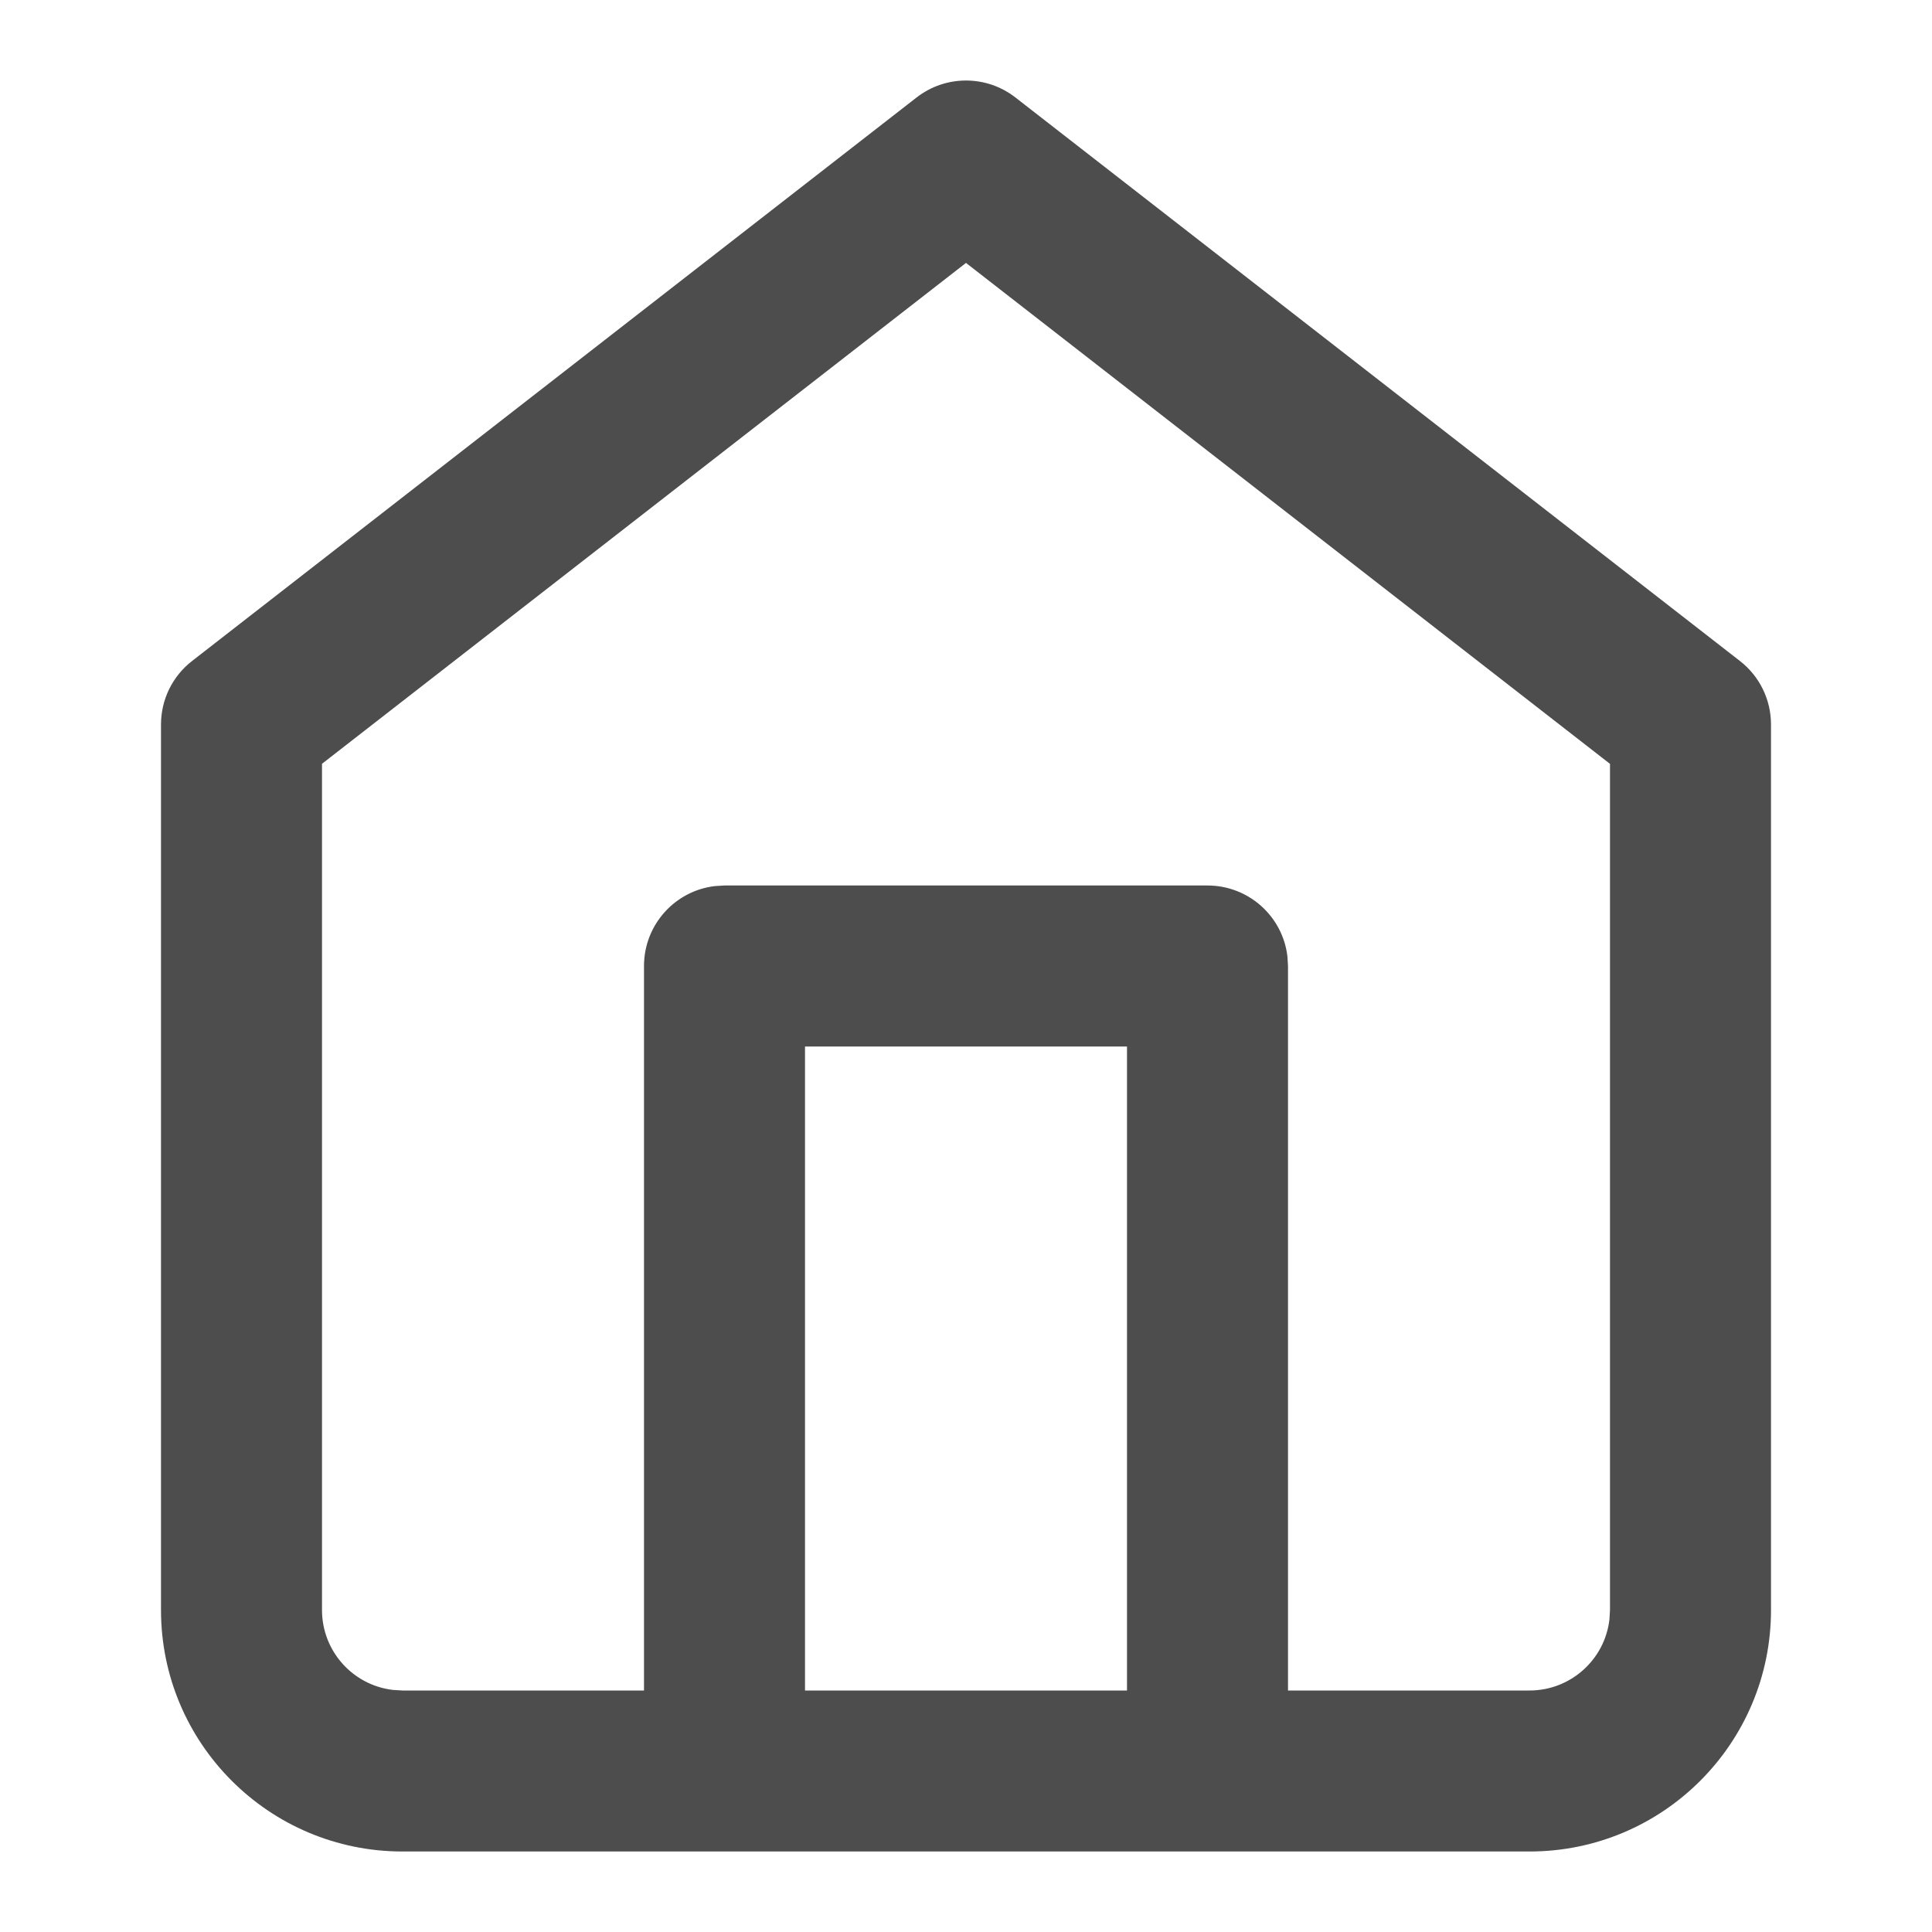
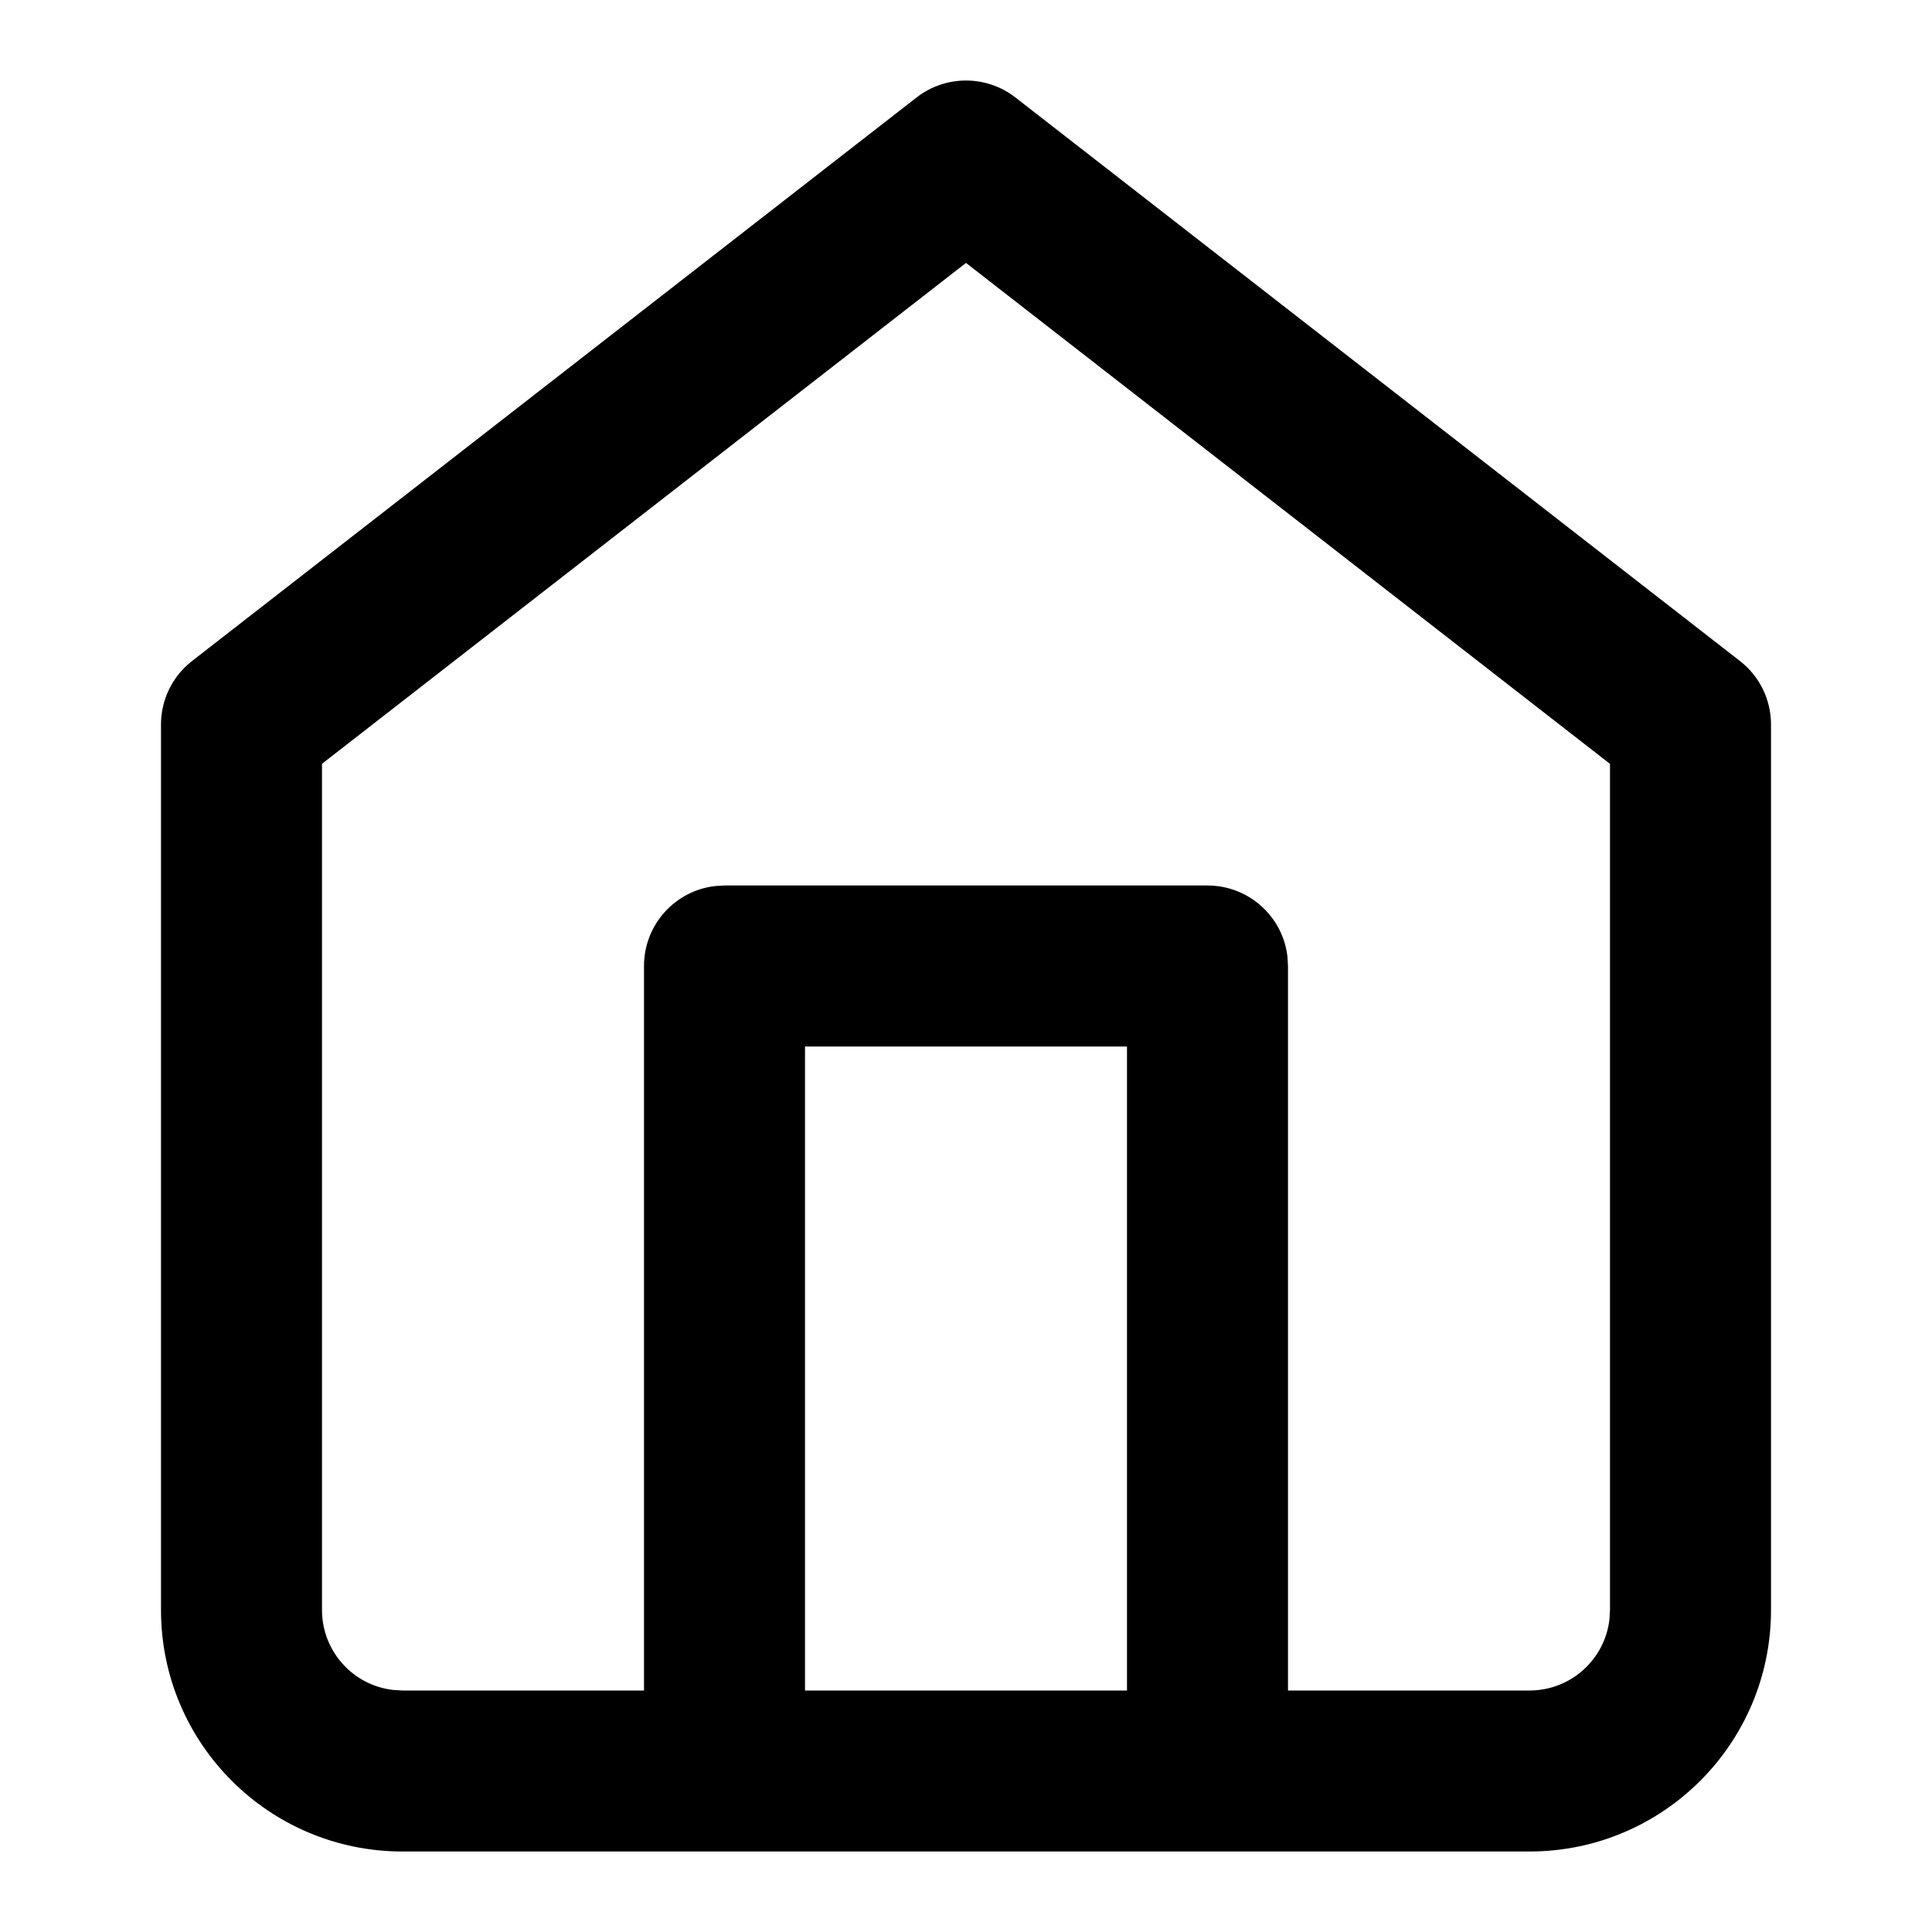
<svg xmlns="http://www.w3.org/2000/svg" width="24px" height="24px" viewBox="0 0 24 24" version="1.1">
  <g id="📸-Icon" stroke="none" stroke-width="1" fill="none" fill-rule="evenodd">
    <g id="icon/home">
      <rect id="Rectangle" x="0" y="0" width="24" height="24" />
-       <path d="M5,23 C3.343,23 2,21.657 2,20 L2,20 L2,9 C2,8.691 2.142,8.4 2.386,8.211 L2.386,8.211 L11.386,1.211 C11.747,0.93 12.253,0.93 12.614,1.211 L12.614,1.211 L21.614,8.211 C21.858,8.4 22,8.691 22,9 L22,9 L22,20 C22,21.657 20.657,23 19,23 L19,23 Z M12,3.266 L4,9.488 L4,20 C4,20.513 4.386,20.936 4.883,20.993 L4.883,20.993 L5,21 L8,21 L8,12 C8,11.487 8.386,11.064 8.883,11.007 L9,11 L15,11 C15.513,11 15.936,11.386 15.993,11.883 L16,12 L16,21 L19,21 C19.513,21 19.936,20.614 19.993,20.117 L20,20 L20,9.489 L12,3.266 Z M14,13 L10,13 L10,21 L14,21 L14,13 Z" id="Combined-Shape" fill="#4D4D4D" />
+       <path d="M5,23 C3.343,23 2,21.657 2,20 L2,20 L2,9 C2,8.691 2.142,8.4 2.386,8.211 L2.386,8.211 L11.386,1.211 C11.747,0.93 12.253,0.93 12.614,1.211 L12.614,1.211 L21.614,8.211 C21.858,8.4 22,8.691 22,9 L22,9 L22,20 C22,21.657 20.657,23 19,23 L19,23 Z M12,3.266 L4,9.488 L4,20 C4,20.513 4.386,20.936 4.883,20.993 L4.883,20.993 L5,21 L8,21 L8,12 C8,11.487 8.386,11.064 8.883,11.007 L9,11 L15,11 C15.513,11 15.936,11.386 15.993,11.883 L16,12 L16,21 L19,21 C19.513,21 19.936,20.614 19.993,20.117 L20,20 L20,9.489 L12,3.266 Z M14,13 L10,13 L10,21 L14,21 L14,13 Z" id="Combined-Shape" fill="currentColor" />
    </g>
  </g>
</svg>
